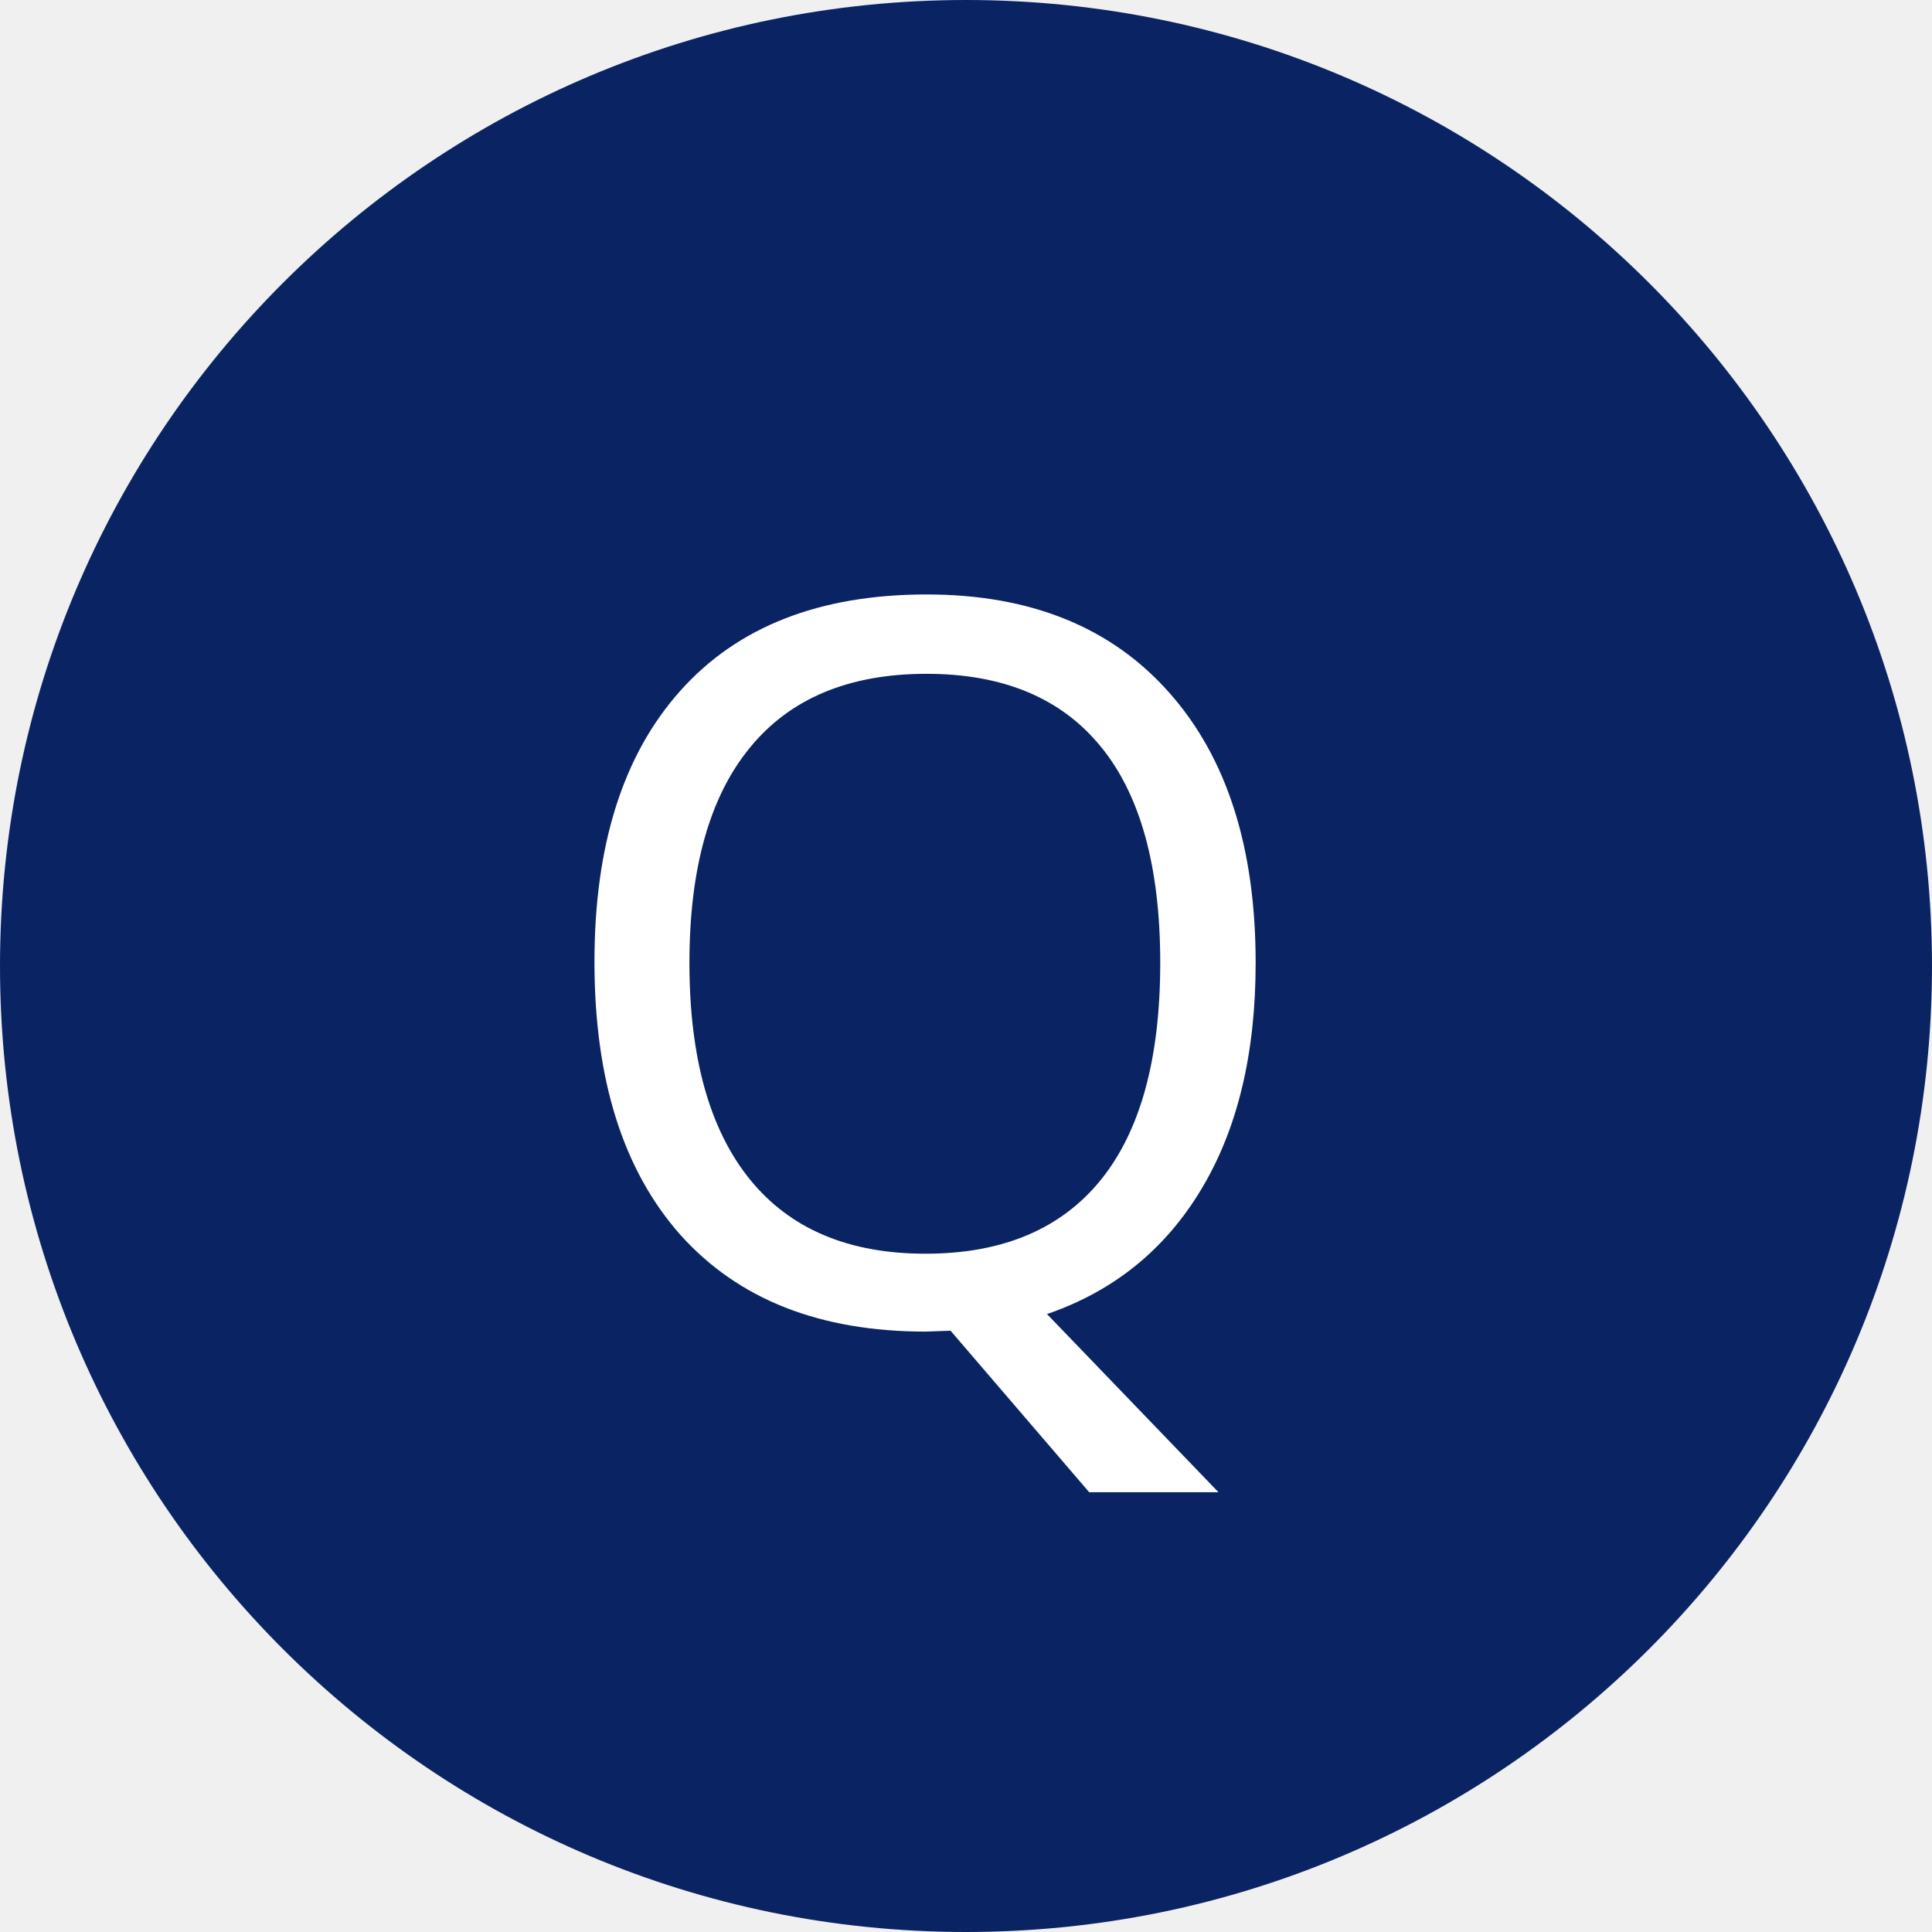
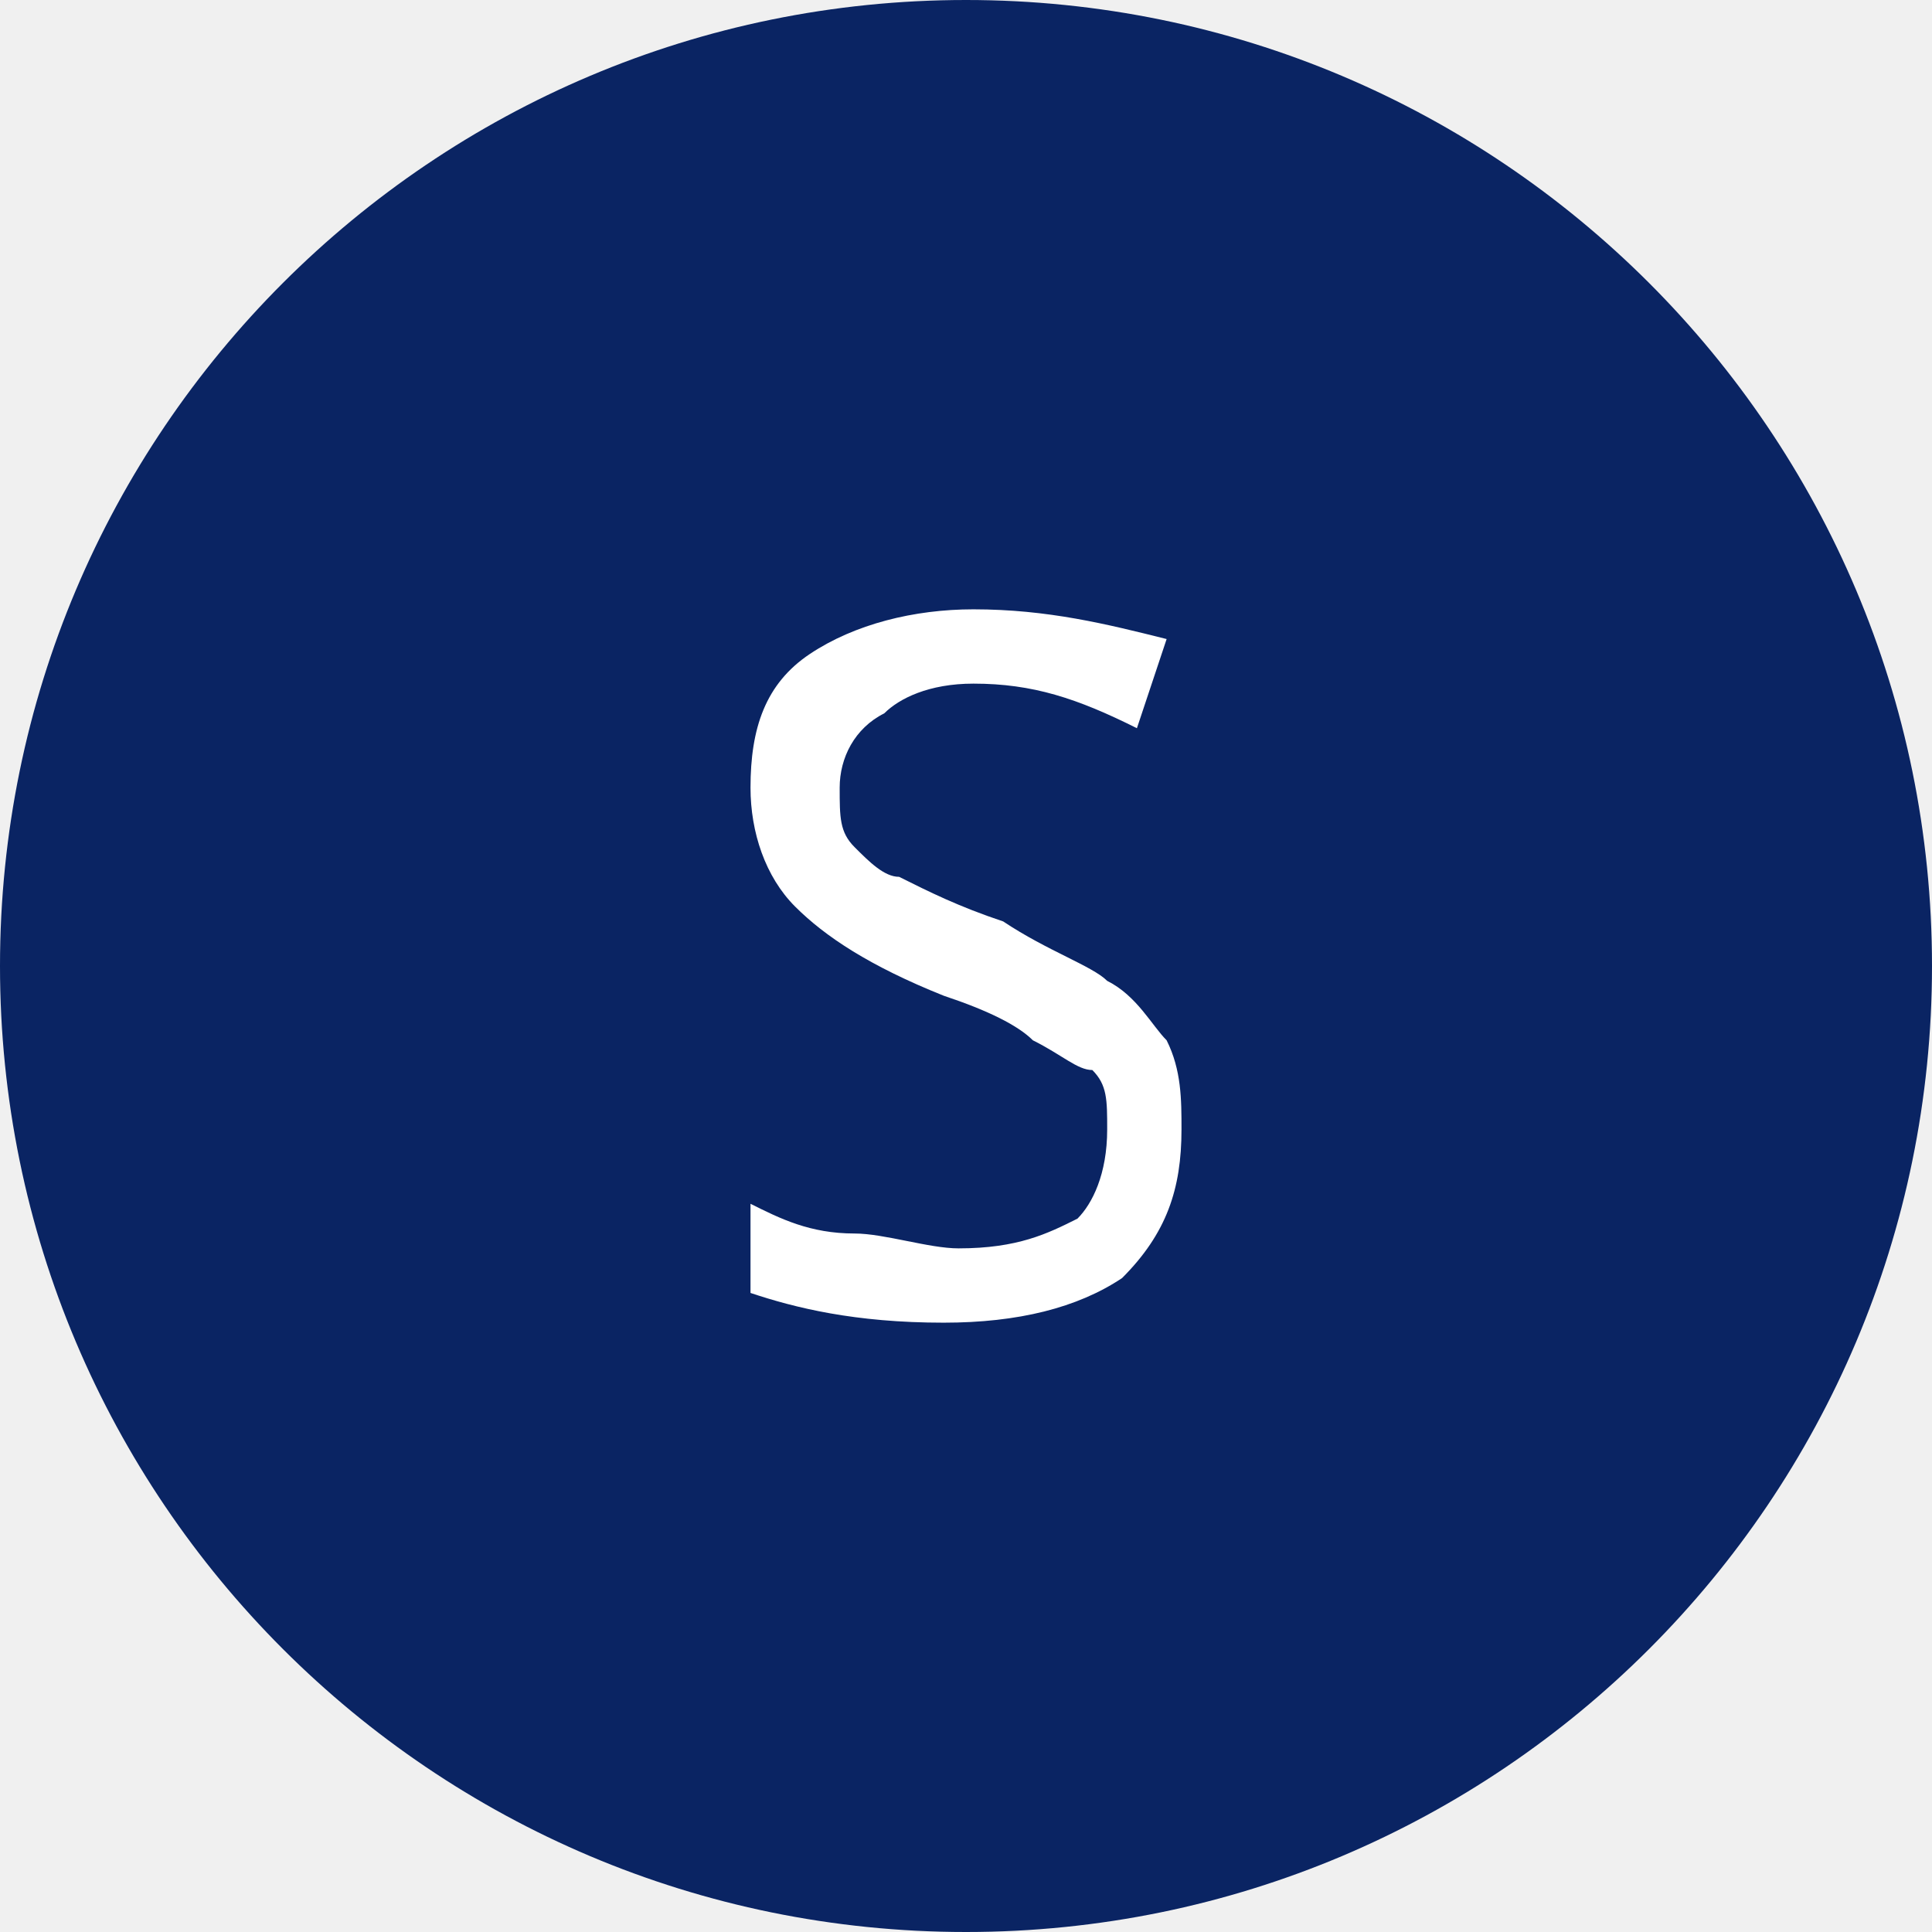
- <svg xmlns="http://www.w3.org/2000/svg" width="13" height="13" viewBox="0 0 13 13" fill="none">
-   <circle cx="6.5" cy="6.5" r="6.5" fill="#0A2463" />
-   <path d="M8.449 6.479C8.449 7.087 8.328 7.595 8.084 8.001C7.84 8.408 7.494 8.688 7.045 8.842L8.199 10.041H7.329L6.396 8.954L6.228 8.96C5.518 8.96 4.969 8.744 4.58 8.311C4.193 7.876 4 7.263 4 6.472C4 5.688 4.192 5.08 4.577 4.649C4.963 4.216 5.516 4 6.235 4C6.933 4 7.477 4.22 7.866 4.659C8.255 5.096 8.449 5.703 8.449 6.479ZM4.639 6.479C4.639 7.116 4.775 7.601 5.045 7.935C5.315 8.269 5.709 8.436 6.228 8.436C6.744 8.436 7.137 8.271 7.405 7.942C7.673 7.612 7.807 7.125 7.807 6.479C7.807 5.835 7.674 5.35 7.408 5.025C7.142 4.698 6.751 4.534 6.235 4.534C5.712 4.534 5.315 4.7 5.045 5.032C4.775 5.361 4.639 5.844 4.639 6.479Z" fill="white" />
+ <svg xmlns="http://www.w3.org/2000/svg" width="13px" height="13px" viewBox="0 0 13 13" version="1.1">
+   <g id="Page-1" stroke="none" stroke-width="1" fill="none" fill-rule="evenodd">
+     <g id="icon_source" fill-rule="nonzero">
+       <circle id="Oval" fill="#0A2463" cx="6.5" cy="6.5" r="6.5" />
+       <path d="M7.95,7.6 C7.95,8 7.85,8.3 7.55,8.6 C7.25,8.8 6.85,8.9 6.35,8.9 C5.75,8.9 5.35,8.8 5.05,8.7 L5.05,8.1 C5.25,8.2 5.45,8.3 5.75,8.3 C5.95,8.3 6.25,8.4 6.45,8.4 C6.85,8.4 7.05,8.3 7.25,8.2 C7.35,8.1 7.45,7.9 7.45,7.6 C7.45,7.4 7.45,7.3 7.35,7.2 C7.25,7.2 7.15,7.1 6.95,7 C6.85,6.9 6.65,6.8 6.35,6.7 C5.85,6.5 5.55,6.3 5.35,6.1 C5.15,5.9 5.05,5.6 5.05,5.3 C5.05,4.9 5.15,4.6 5.45,4.4 C5.75,4.2 6.15,4.1 6.55,4.1 C7.05,4.1 7.45,4.2 7.85,4.3 L7.65,4.9 C7.25,4.7 6.95,4.6 6.55,4.6 C6.25,4.6 6.05,4.7 5.95,4.8 C5.75,4.9 5.65,5.1 5.65,5.3 C5.65,5.5 5.65,5.6 5.75,5.7 C5.85,5.8 5.95,5.9 6.05,5.9 C6.25,6 6.45,6.1 6.75,6.2 C7.05,6.4 7.35,6.5 7.45,6.6 C7.65,6.7 7.75,6.9 7.85,7 C7.95,7.2 7.95,7.4 7.95,7.6 Z" id="Path" fill="#FFFFFF" />
+     </g>
+   </g>
</svg>
